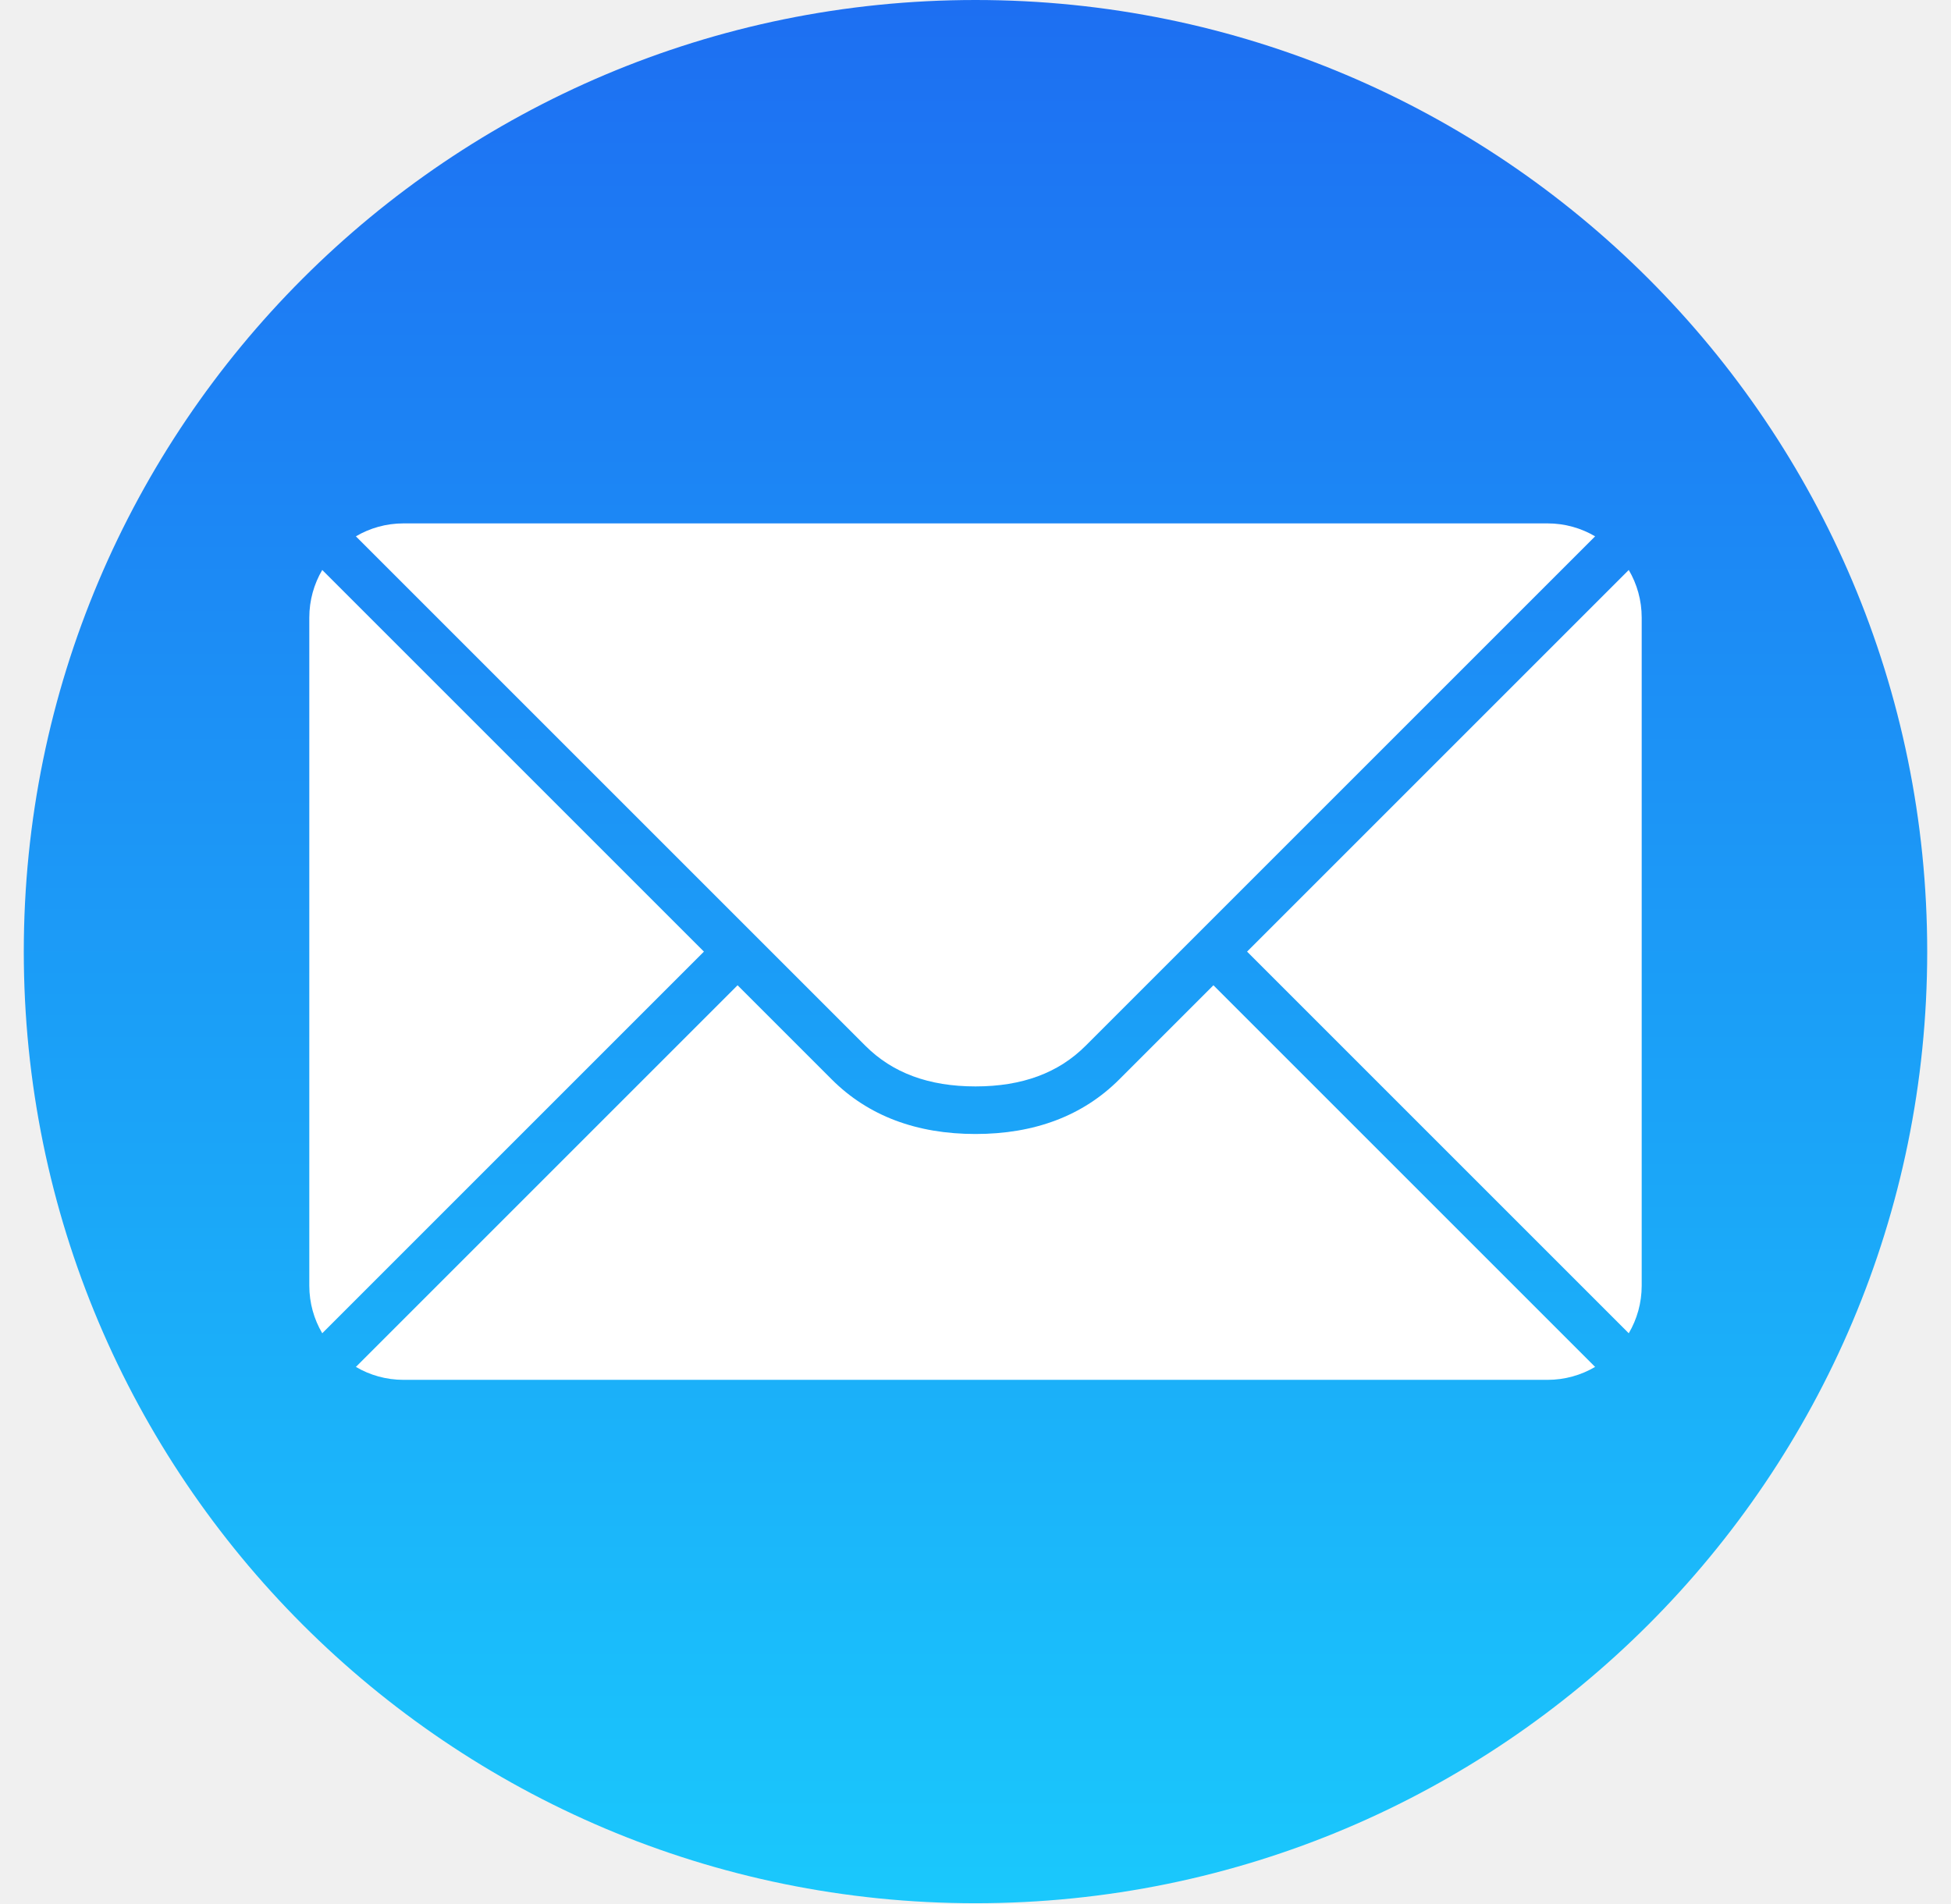
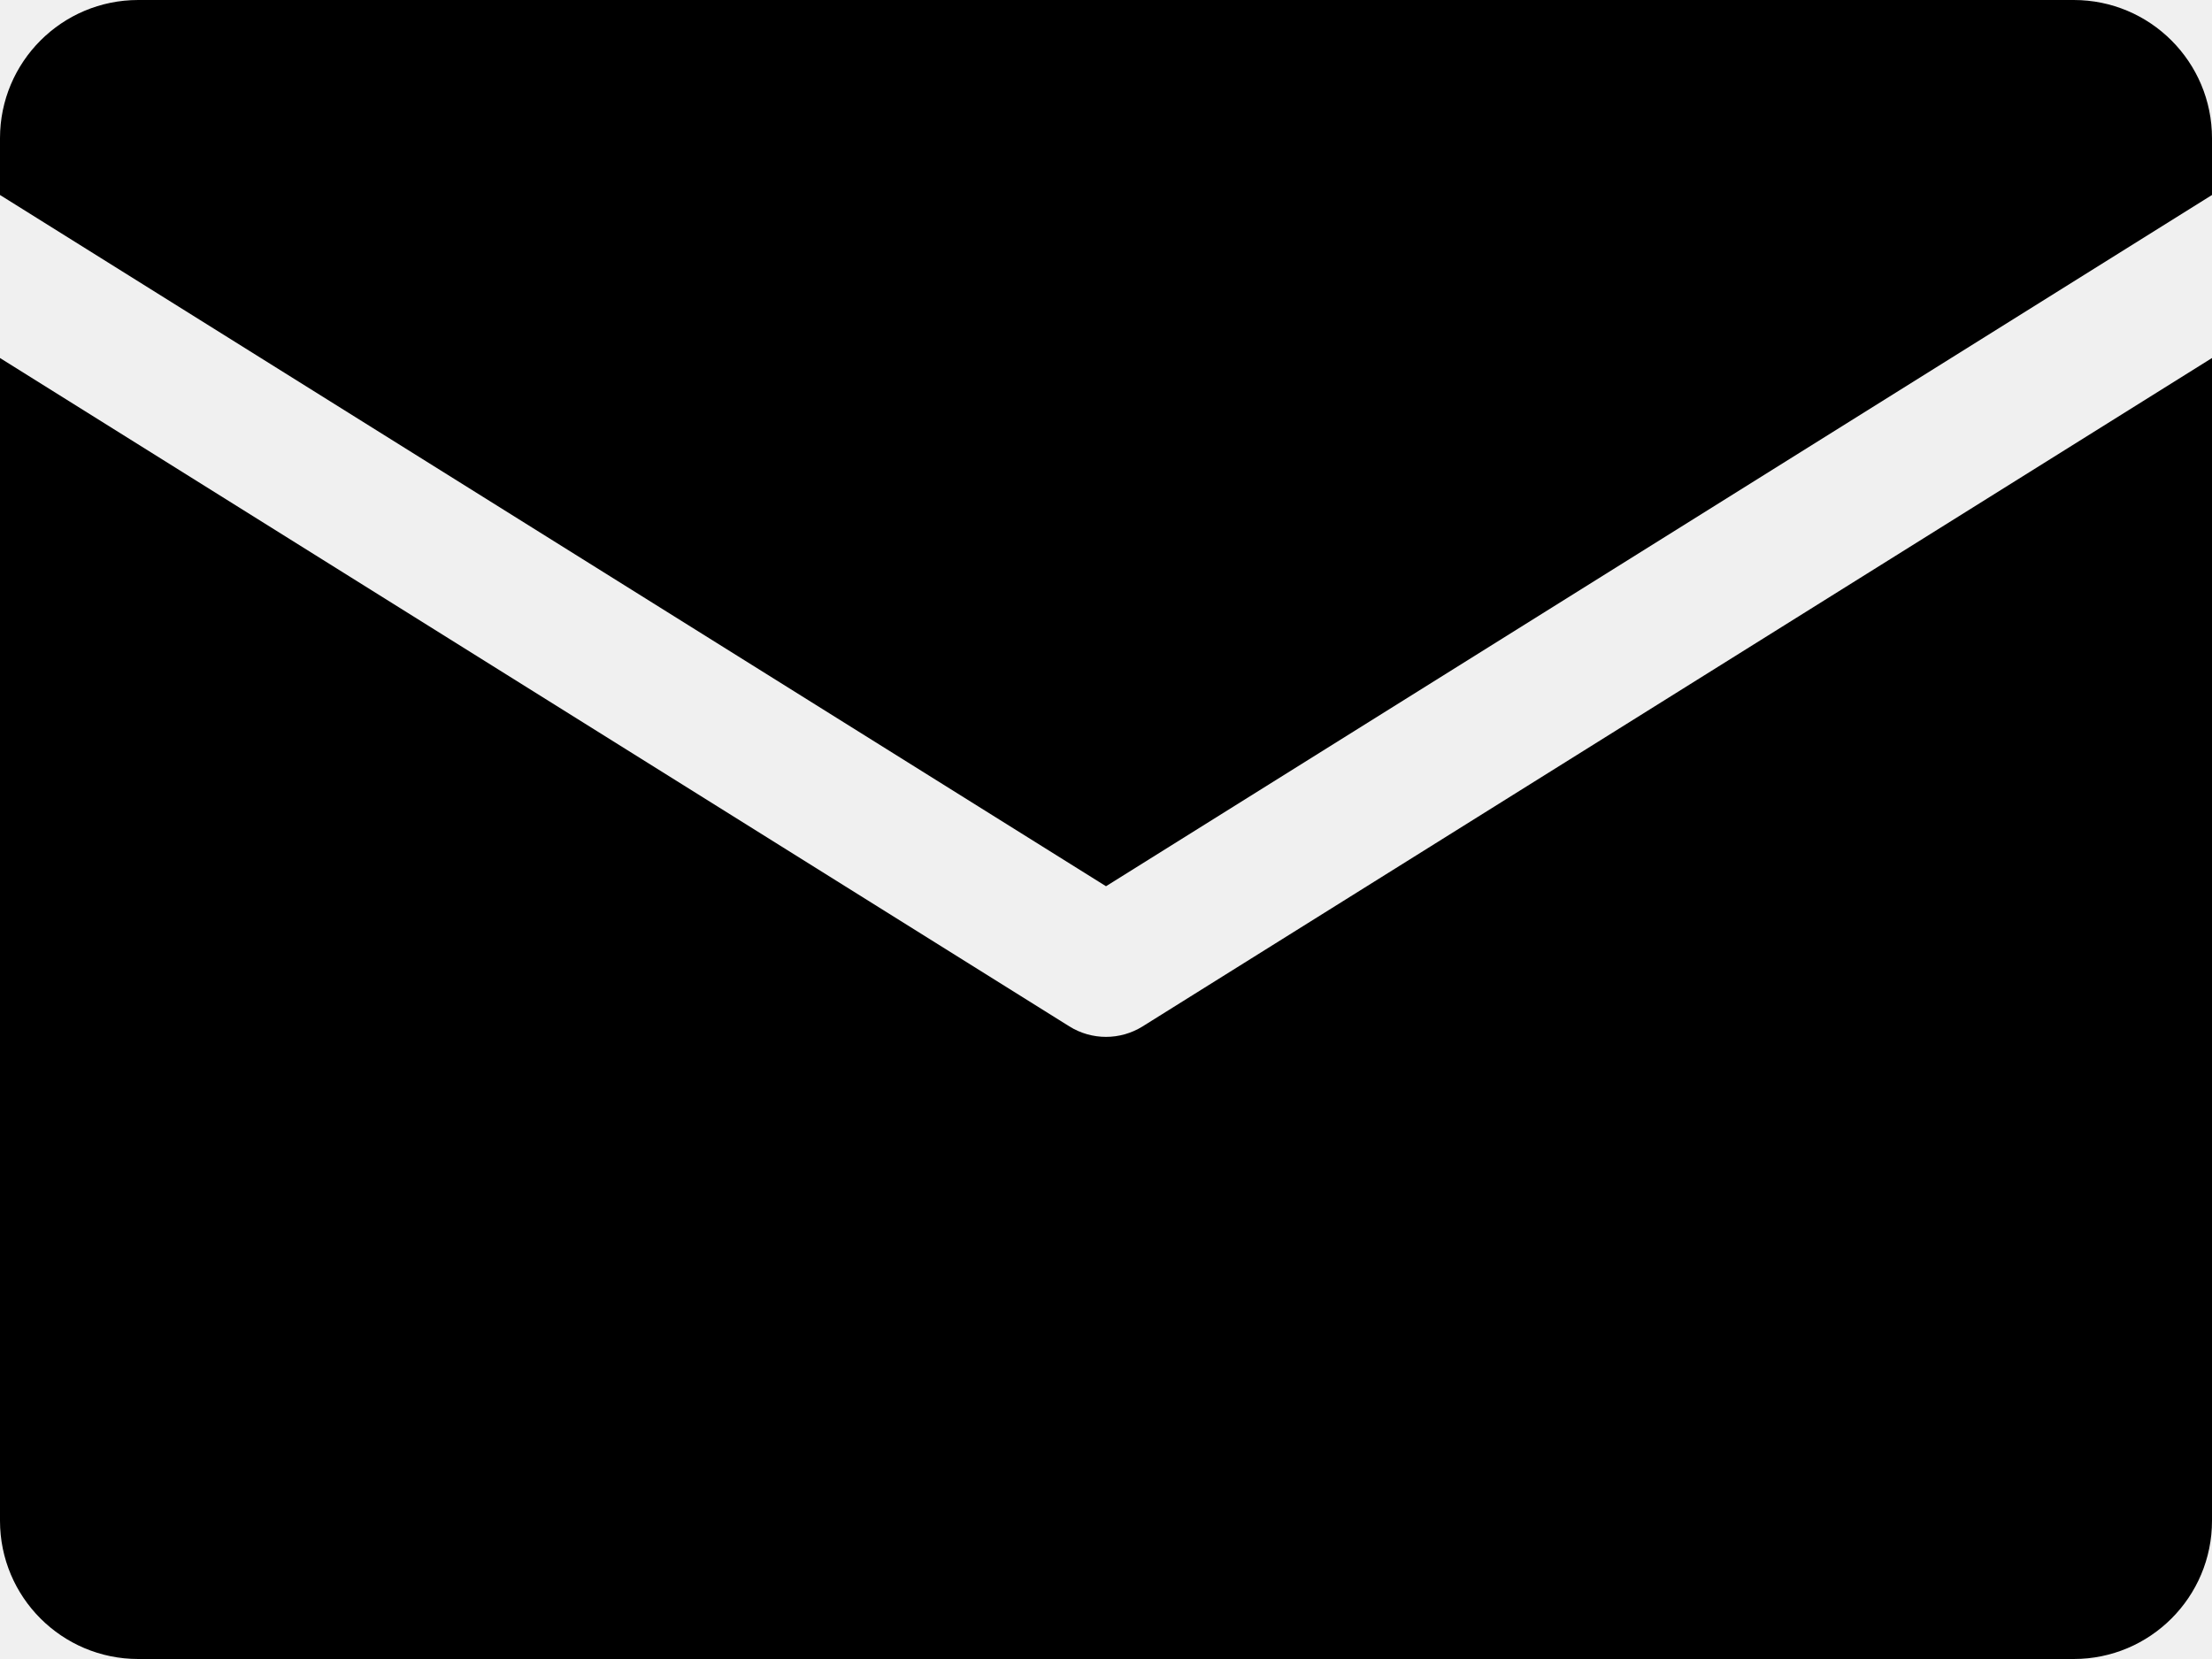
- <svg xmlns="http://www.w3.org/2000/svg" width="41" height="40" viewBox="0 0 41 40">
-   <defs>
-     <linearGradient id="a" x1="50%" x2="50%" y1="0%" y2="100%">
-       <stop offset="0%" stop-color="#1D6FF2" />
-       <stop offset="100%" stop-color="#1AC8FC" />
-     </linearGradient>
-   </defs>
-   <g fill="none" fill-rule="evenodd">
-     <circle cx="20.5" cy="20" r="20" fill="url(#a)" />
-     <path fill="#FFF" d="M33.521,28.728 C33.228,28.901 32.885,29 32.52,29 L8.48,29 C8.115,29 7.772,28.901 7.479,28.728 L15.5,20.707 L17.48,22.687 C18.245,23.452 19.262,23.833 20.5,23.833 C21.738,23.833 22.755,23.452 23.52,22.687 L25.5,20.707 L33.521,28.728 Z M34.228,28.021 L26.207,20 L34.228,11.979 C34.401,12.272 34.5,12.615 34.5,12.98 L34.5,27.02 C34.5,27.385 34.401,27.728 34.228,28.021 Z M6.772,28.021 C6.599,27.728 6.5,27.385 6.5,27.02 L6.5,12.98 C6.5,12.615 6.599,12.272 6.772,11.979 L14.793,20 L6.772,28.021 Z M33.521,11.272 L22.813,21.98 C22.245,22.548 21.484,22.833 20.5,22.833 C19.516,22.833 18.755,22.548 18.187,21.98 L7.479,11.272 C7.772,11.099 8.115,11 8.48,11 L32.52,11 C32.885,11 33.228,11.099 33.521,11.272 Z" />
-   </g>
+ <svg xmlns="http://www.w3.org/2000/svg" viewBox="0 0 128 96">
+   <path d="M0 11.283V8a8 8 0 0 1 8-8h112a8 8 0 0 1 8 8v3.283l-64 40zm66.12 48.11a4.004 4.004 0 0 1-4.24 0L0 20.717V88a8 8 0 0 0 8 8h112a8 8 0 0 0 8-8V20.717z" data-name="Layer 2" />
</svg>
